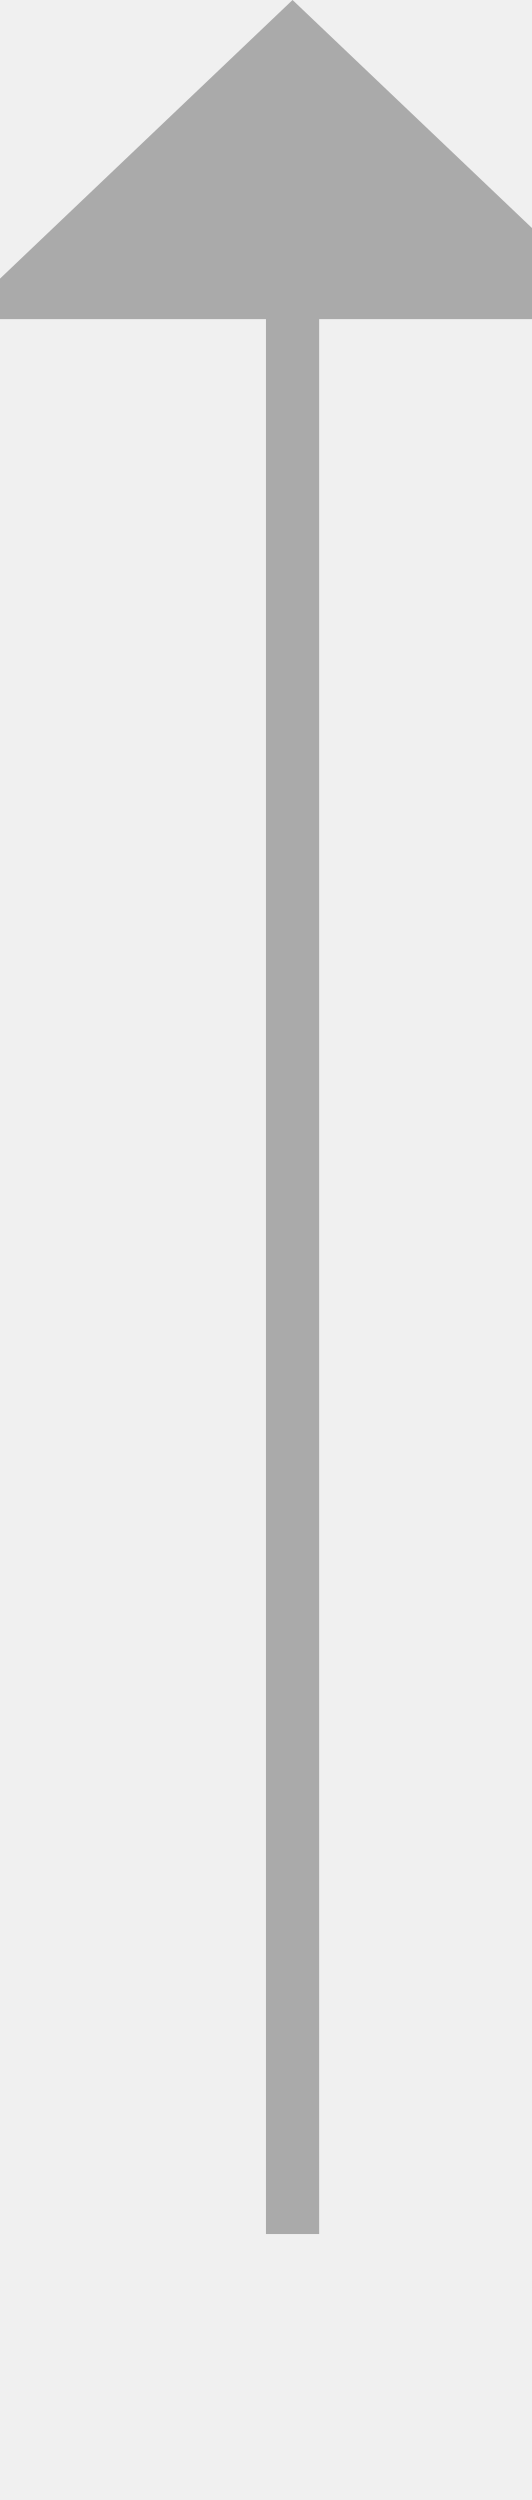
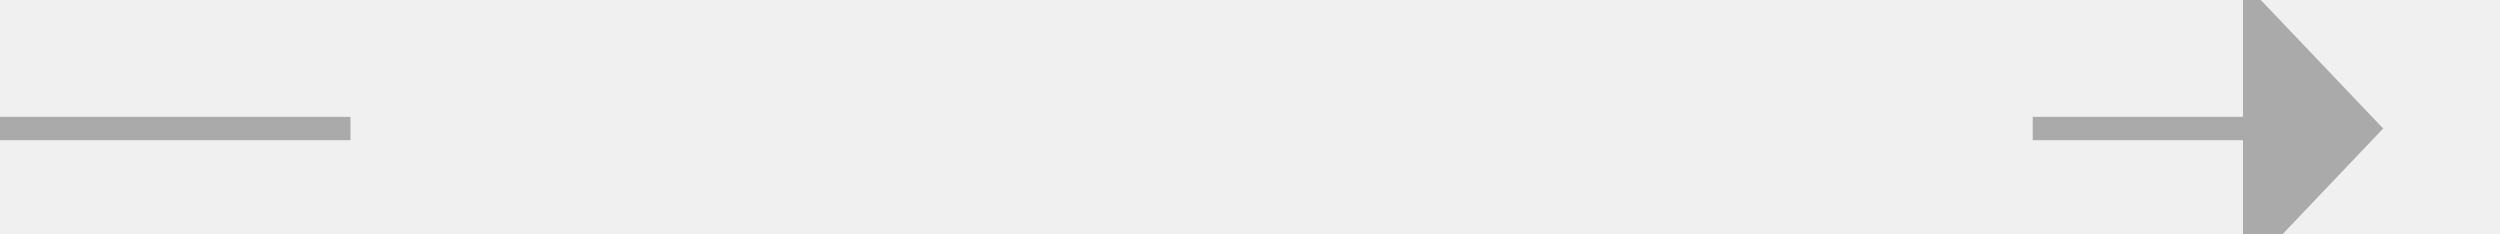
- <svg xmlns="http://www.w3.org/2000/svg" version="1.1" width="10px" height="47px" preserveAspectRatio="xMidYMin meet" viewBox="127 634  8 47">
-   <path d="M 131.5 676  L 131.5 639  " stroke-width="1" stroke="#aaaaaa" fill="none" />
-   <path d="M 137.8 640  L 131.5 634  L 125.2 640  L 137.8 640  Z " fill-rule="nonzero" fill="#aaaaaa" stroke="none" />
+ <svg xmlns="http://www.w3.org/2000/svg" version="1.1" width="107px" height="10px" preserveAspectRatio="xMinYMid meet" viewBox="389 282  107 8">
+   <defs>
+     <mask fill="white" id="clip238">
+       <path d="M 404 273  L 476 273  L 476 298  L 404 298  Z M 389 273  L 500 273  L 500 298  L 389 298  Z " fill-rule="evenodd" />
+     </mask>
+   </defs>
+   <path d="M 404 286.5  L 389 286.5  M 476 286.5  L 486 286.5  " stroke-width="1" stroke="#aaaaaa" fill="none" />
+   <path d="M 485 292.8  L 491 286.5  L 485 280.2  L 485 292.8  Z " fill-rule="nonzero" fill="#aaaaaa" stroke="none" mask="url(#clip238)" />
</svg>
